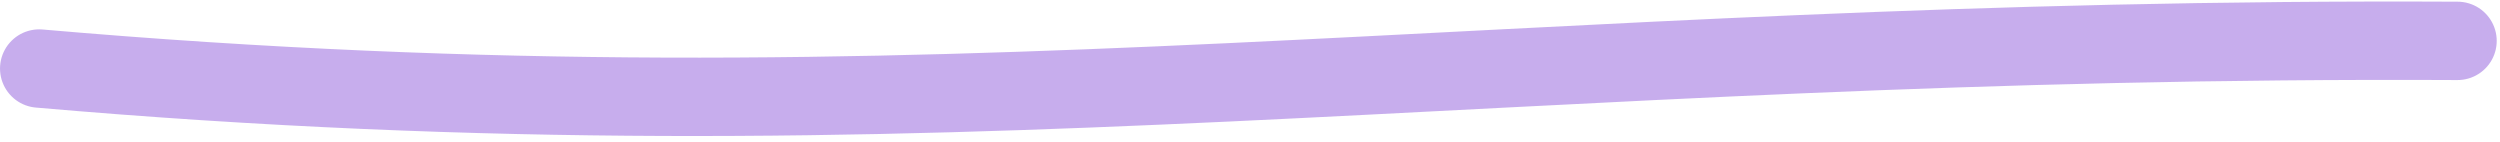
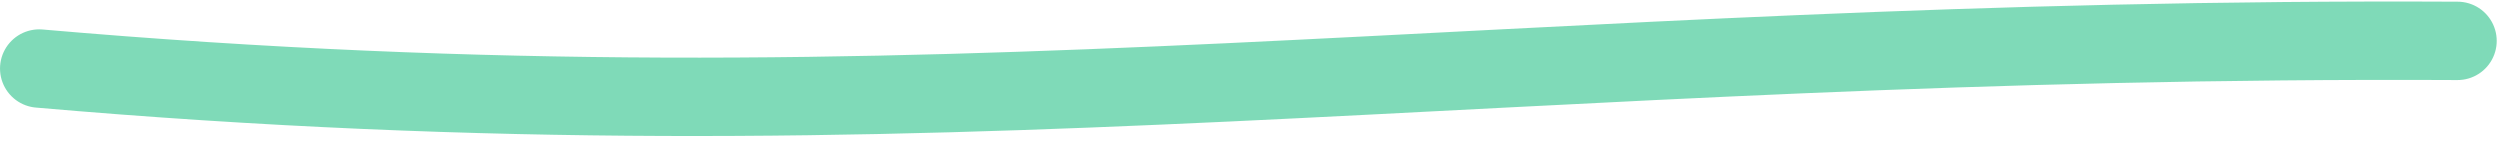
<svg xmlns="http://www.w3.org/2000/svg" width="319" height="18" viewBox="0 0 319 18" fill="none">
-   <path opacity="0.5" d="M5.002 8.745C120.709 18.807 190.641 4.581 313.581 5.215" stroke="#8F5CDB" stroke-width="10" stroke-linecap="round" />
+   <path opacity="0.5" d="M5.002 8.745C120.709 18.807 190.641 4.581 313.581 5.215" stroke="#00b671" stroke-width="10" stroke-linecap="round" />
</svg>
